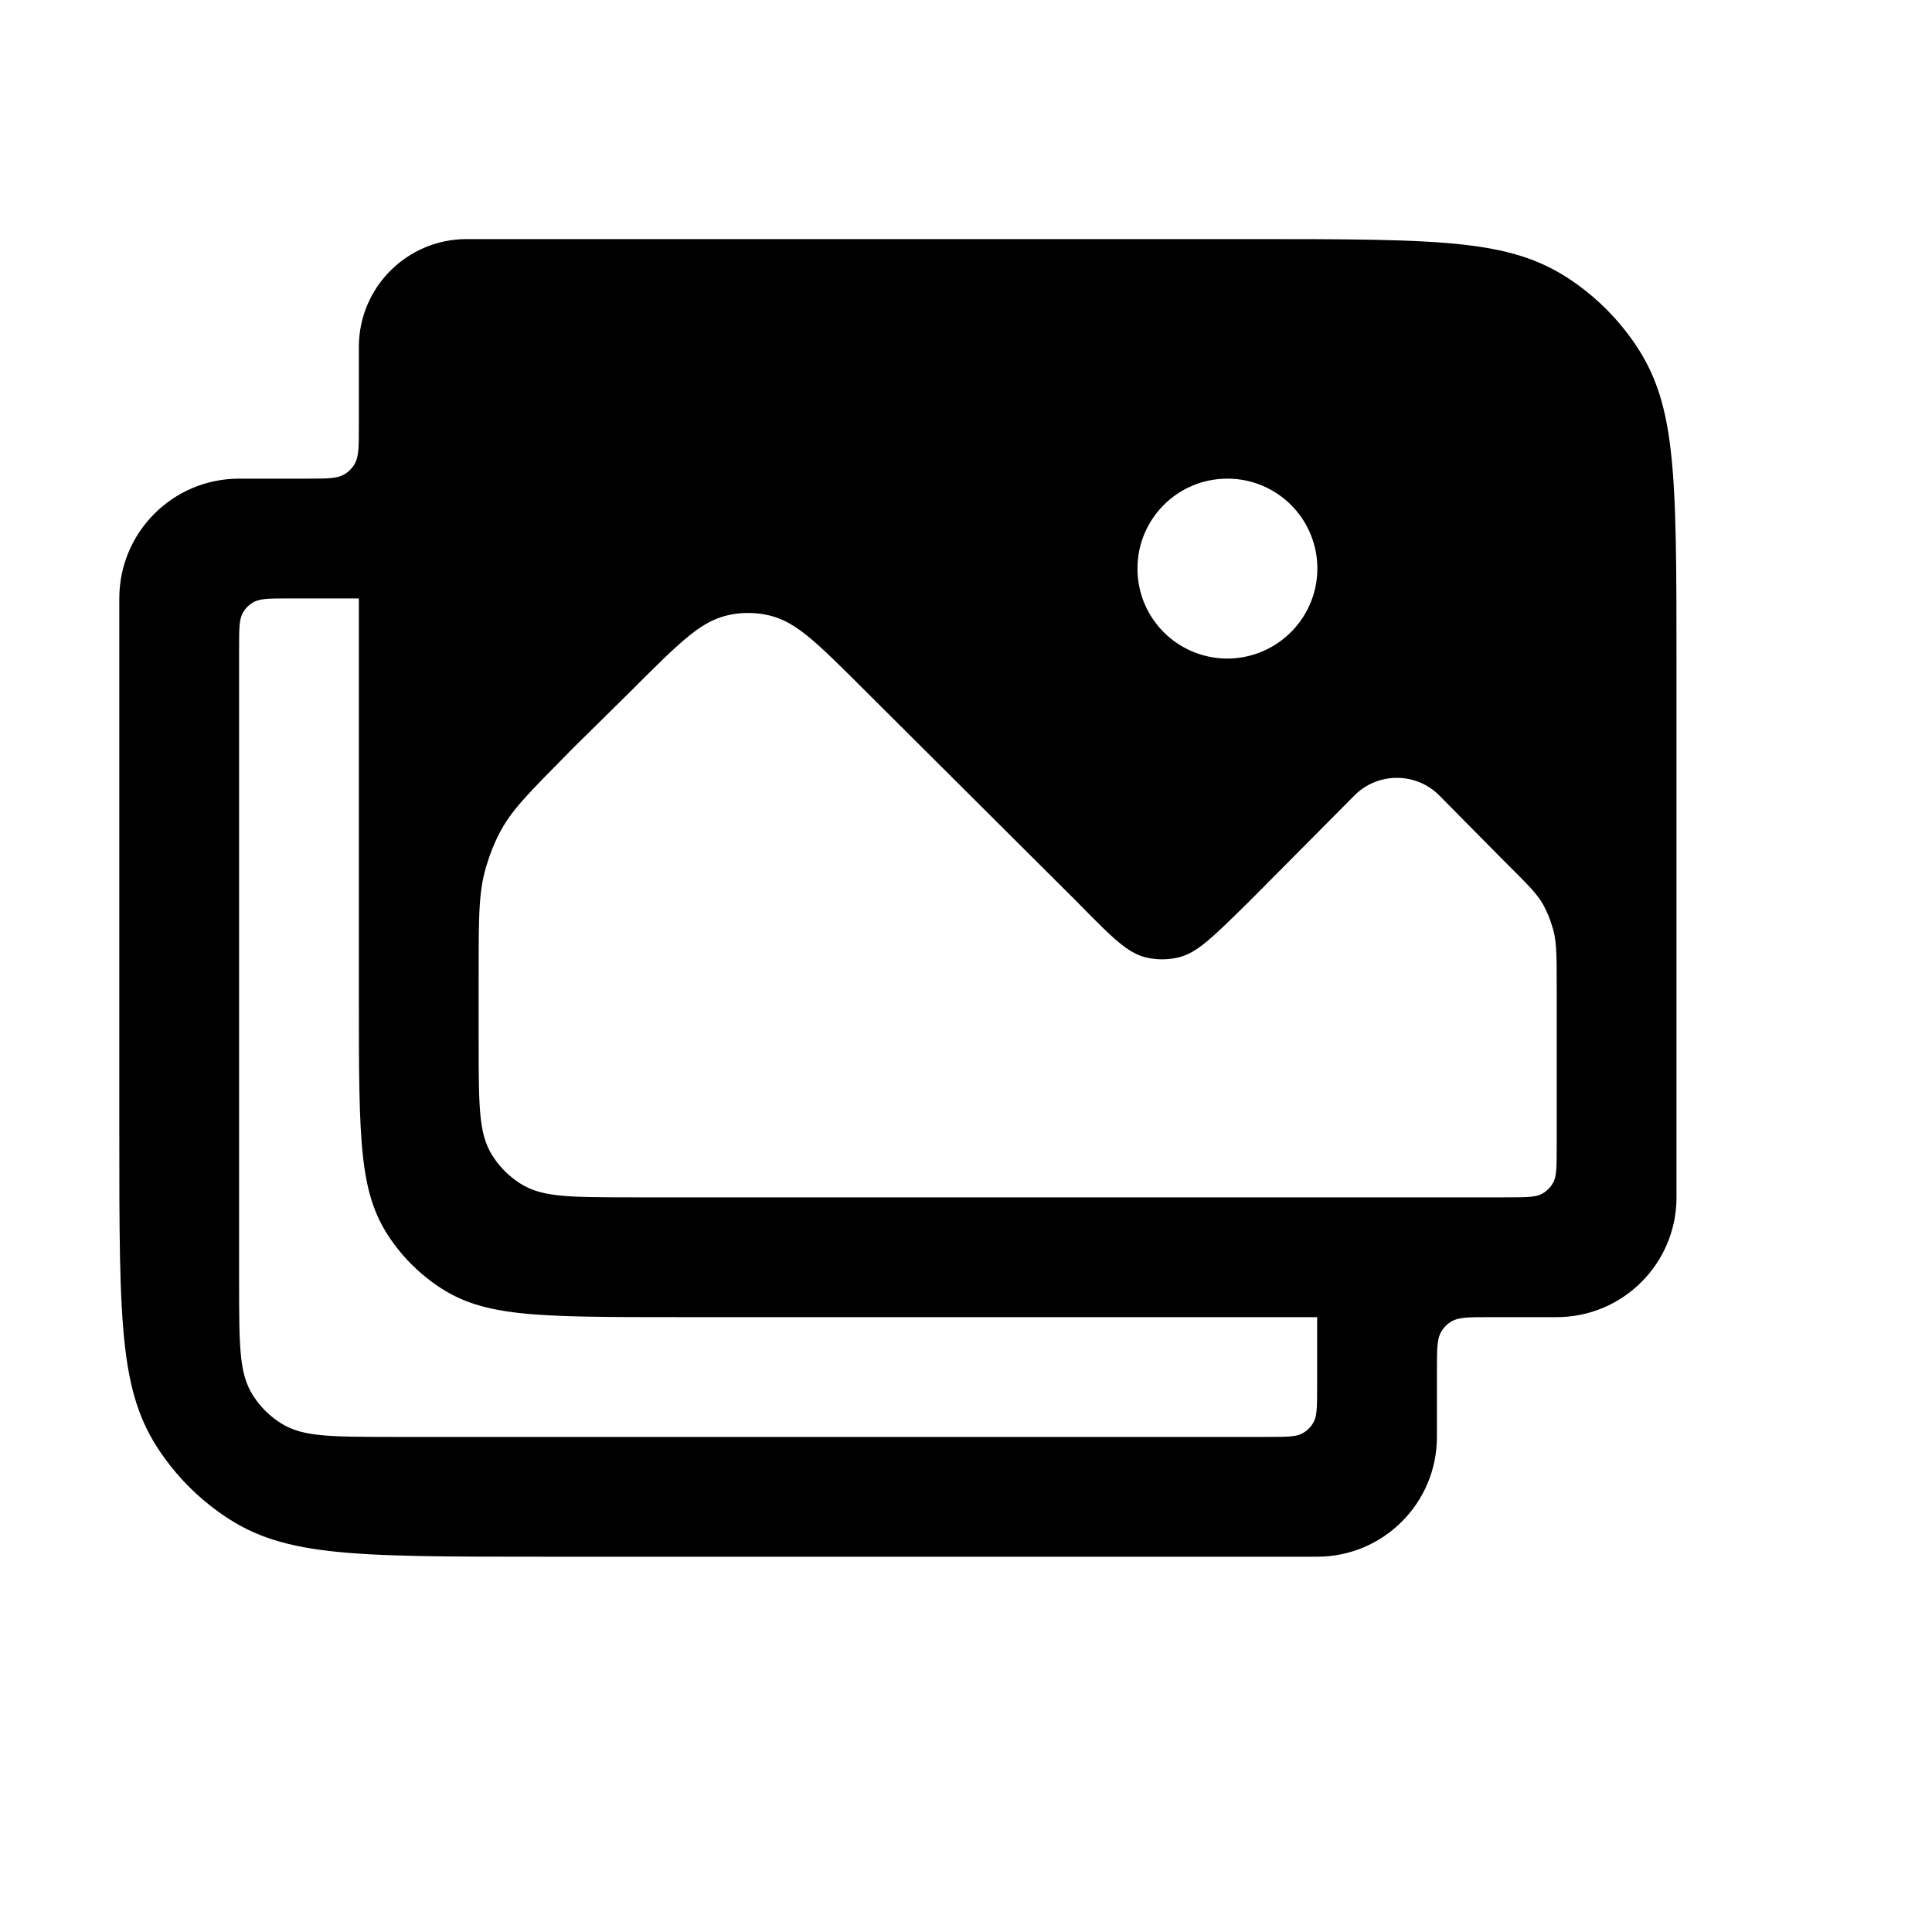
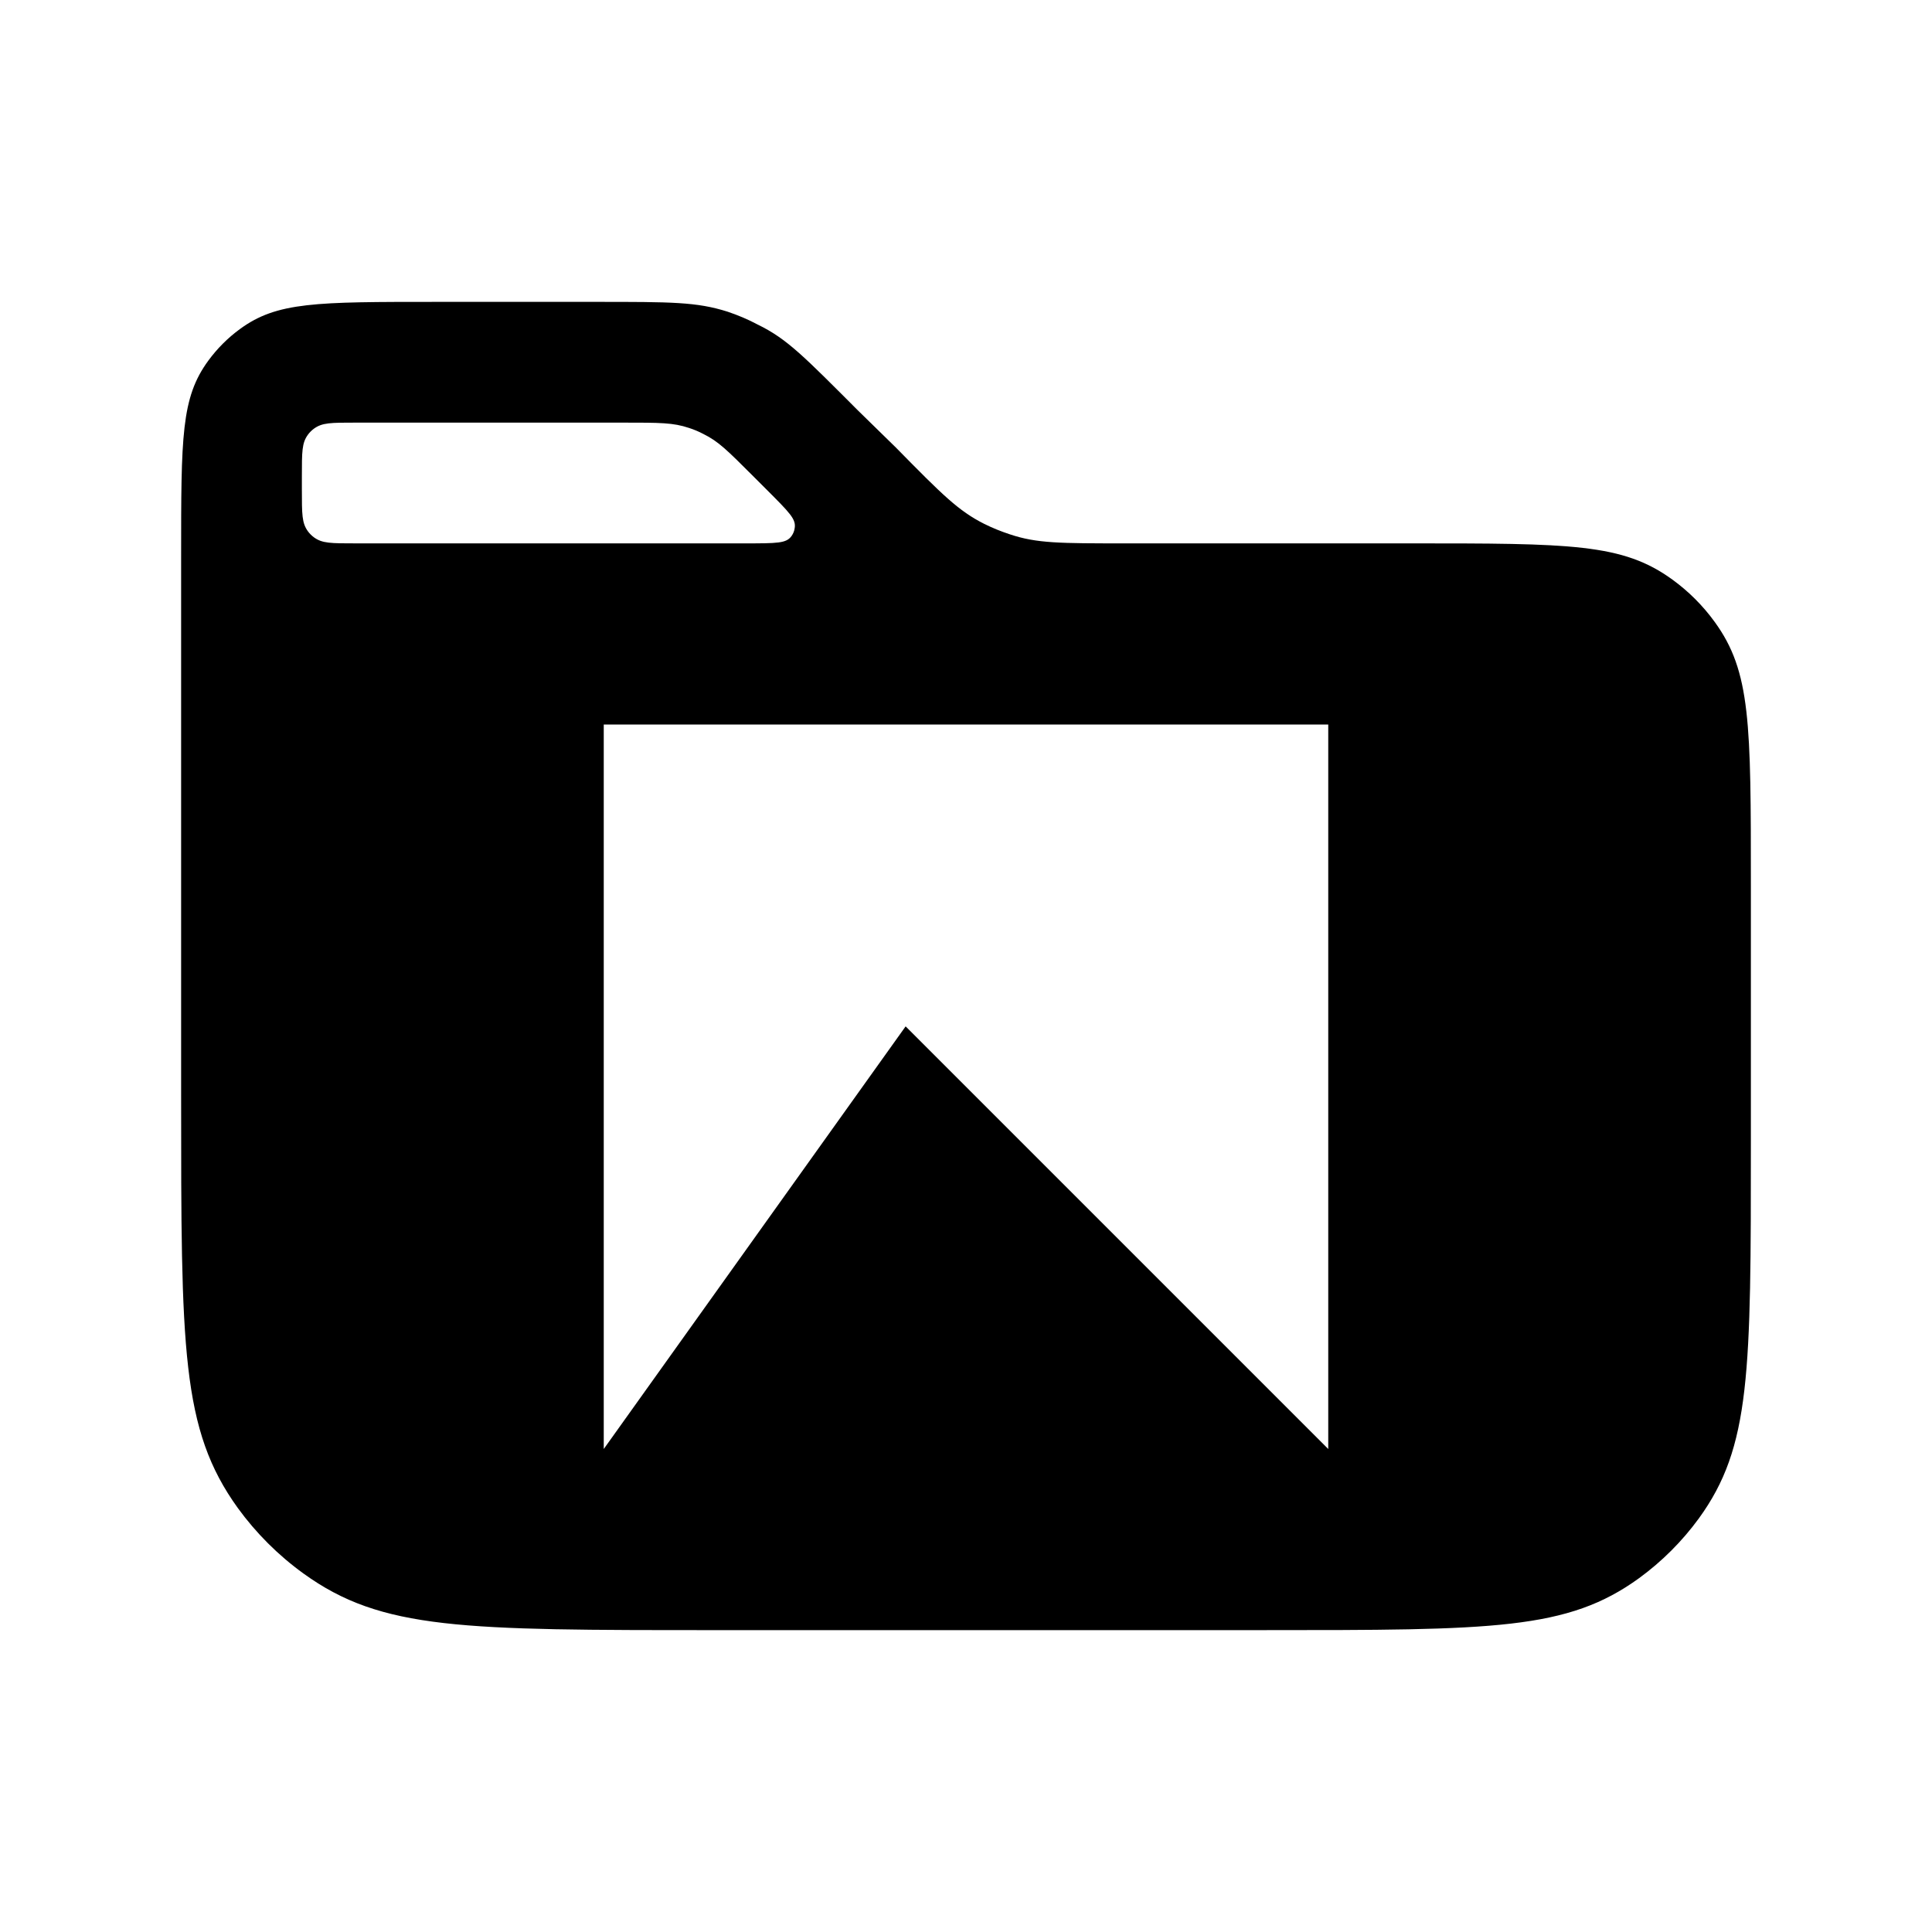
<svg xmlns="http://www.w3.org/2000/svg" height="16px" viewBox="0 0 16 16" width="16px">
-   <path transform="translate(-0.5 -0.5) scale(0.062)" d="M174.4,40h-104A14.4,14.4,0,0,0,56,54.4v10.4c0,3.4,0,4.5-.8,5.6a4,4,0,0,1-.8.8c-1.1.8-2.2.8-5.6.8H40a16,16,0,0,0-16,16v70.9c0,27.1,0,35.7,6.1,44a31.7,31.7,0,0,0,7,7c8.3,6.1,16.9,6.1,44,6.1H184a16,16,0,0,0,16-16v-8.8c0-3.4,0-4.5.8-5.6a4,4,0,0,1,.8-.8c1.1-.8,2.2-.8,5.6-.8h8.8a16,16,0,0,0,16-16V97.6c0-27.4,0-36-6.1-44.4a32,32,0,0,0-7.1-7.1c-8.4-6.1-17-6.1-44.4-6.1ZM172,72a12,12,0,0,1,8.5,20.5A12,12,0,0,1,160,84a12,12,0,0,1,12-12ZM177,200H61.4c-10.2,0-13.4,0-16.5-2.3a11.9,11.9,0,0,1-2.6-2.6C40,192,40,188.8,40,178.6V95c0-3.4,0-4.4.7-5.4a3.9,3.9,0,0,1,.9-.9c1-.7,2-.7,5.4-.7h9v52.8c0,20.5,0,27,4.6,33.3a24,24,0,0,0,5.3,5.3c6.3,4.6,12.8,4.6,33.3,4.6H184v9c0,3.4,0,4.4-.7,5.4a3.9,3.9,0,0,1-.9.9c-1,.7-2,.7-5.4.7ZM209,168H93.3c-10.1,0-13.3,0-16.4-2.3a11.8,11.8,0,0,1-2.6-2.6C72,160,72,156.8,72,146.7v-8.1c0-8.8,0-11.8,1.2-15.4a24,24,0,0,1,1.4-3.5c1.7-3.4,3.8-5.4,10-11.7l7.2-7.1c7.7-7.7,10.1-10.1,14.2-10.8a12.7,12.7,0,0,1,4,0c4.1.7,6.5,3.1,14.2,10.8l27.6,27.5c5.4,5.5,7.2,7.3,10.1,7.7a9.1,9.1,0,0,0,2.8,0c2.9-.4,4.7-2.2,10.2-7.6l14.1-14.2a8,8,0,0,1,11.3,0l8.6,8.7c3.5,3.5,4.7,4.6,5.6,6.5a13.4,13.4,0,0,1,.8,2c.7,2,.7,3.6.7,8.6V161c0,3.4,0,4.4-.7,5.4a3.9,3.9,0,0,1-.9.9c-1,.7-2,.7-5.4.7Z" />
+   <path d="M11.669 4.5C13.012 4.5 13.438 4.5 13.85 4.8C13.984 4.897 14.103 5.016 14.2 5.15C14.5 5.562 14.5 5.988 14.5 7.331L14.5 9.45C14.5 11.375 14.5 11.981 14.069 12.575C13.931 12.764 13.764 12.931 13.575 13.069C12.981 13.5 12.375 13.5 10.45 13.5L5.931 13.5C3.825 13.5 3.162 13.5 2.513 13.031C2.304 12.88 2.12 12.696 1.969 12.488C1.5 11.837 1.5 11.175 1.5 9.069L1.5 4.619C1.5 3.612 1.5 3.294 1.725 2.987C1.798 2.887 1.887 2.798 1.987 2.725C2.294 2.5 2.612 2.5 3.619 2.5L4.931 2.5C5.562 2.5 5.769 2.5 6.025 2.581C6.111 2.61 6.195 2.645 6.275 2.688C6.519 2.806 6.662 2.956 7.106 3.4L7.419 3.706C7.806 4.1 7.938 4.231 8.15 4.338C8.218 4.372 8.29 4.401 8.363 4.425C8.587 4.5 8.775 4.5 9.325 4.5ZM5 6L5 12L7.5 8.5L11 12L11 6ZM2.95 3.5C2.737 3.5 2.669 3.5 2.6 3.55C2.581 3.564 2.564 3.581 2.55 3.6C2.5 3.669 2.5 3.737 2.5 3.95L2.5 4.05C2.5 4.262 2.5 4.331 2.55 4.4C2.564 4.419 2.581 4.436 2.6 4.45C2.669 4.5 2.737 4.5 2.95 4.5L6.156 4.5C6.444 4.5 6.512 4.5 6.556 4.438C6.569 4.419 6.578 4.398 6.581 4.375C6.594 4.3 6.544 4.25 6.344 4.05L6.244 3.95C6.019 3.725 5.95 3.656 5.825 3.594C5.787 3.574 5.747 3.557 5.706 3.544C5.575 3.5 5.469 3.5 5.156 3.5Z" />
</svg>
